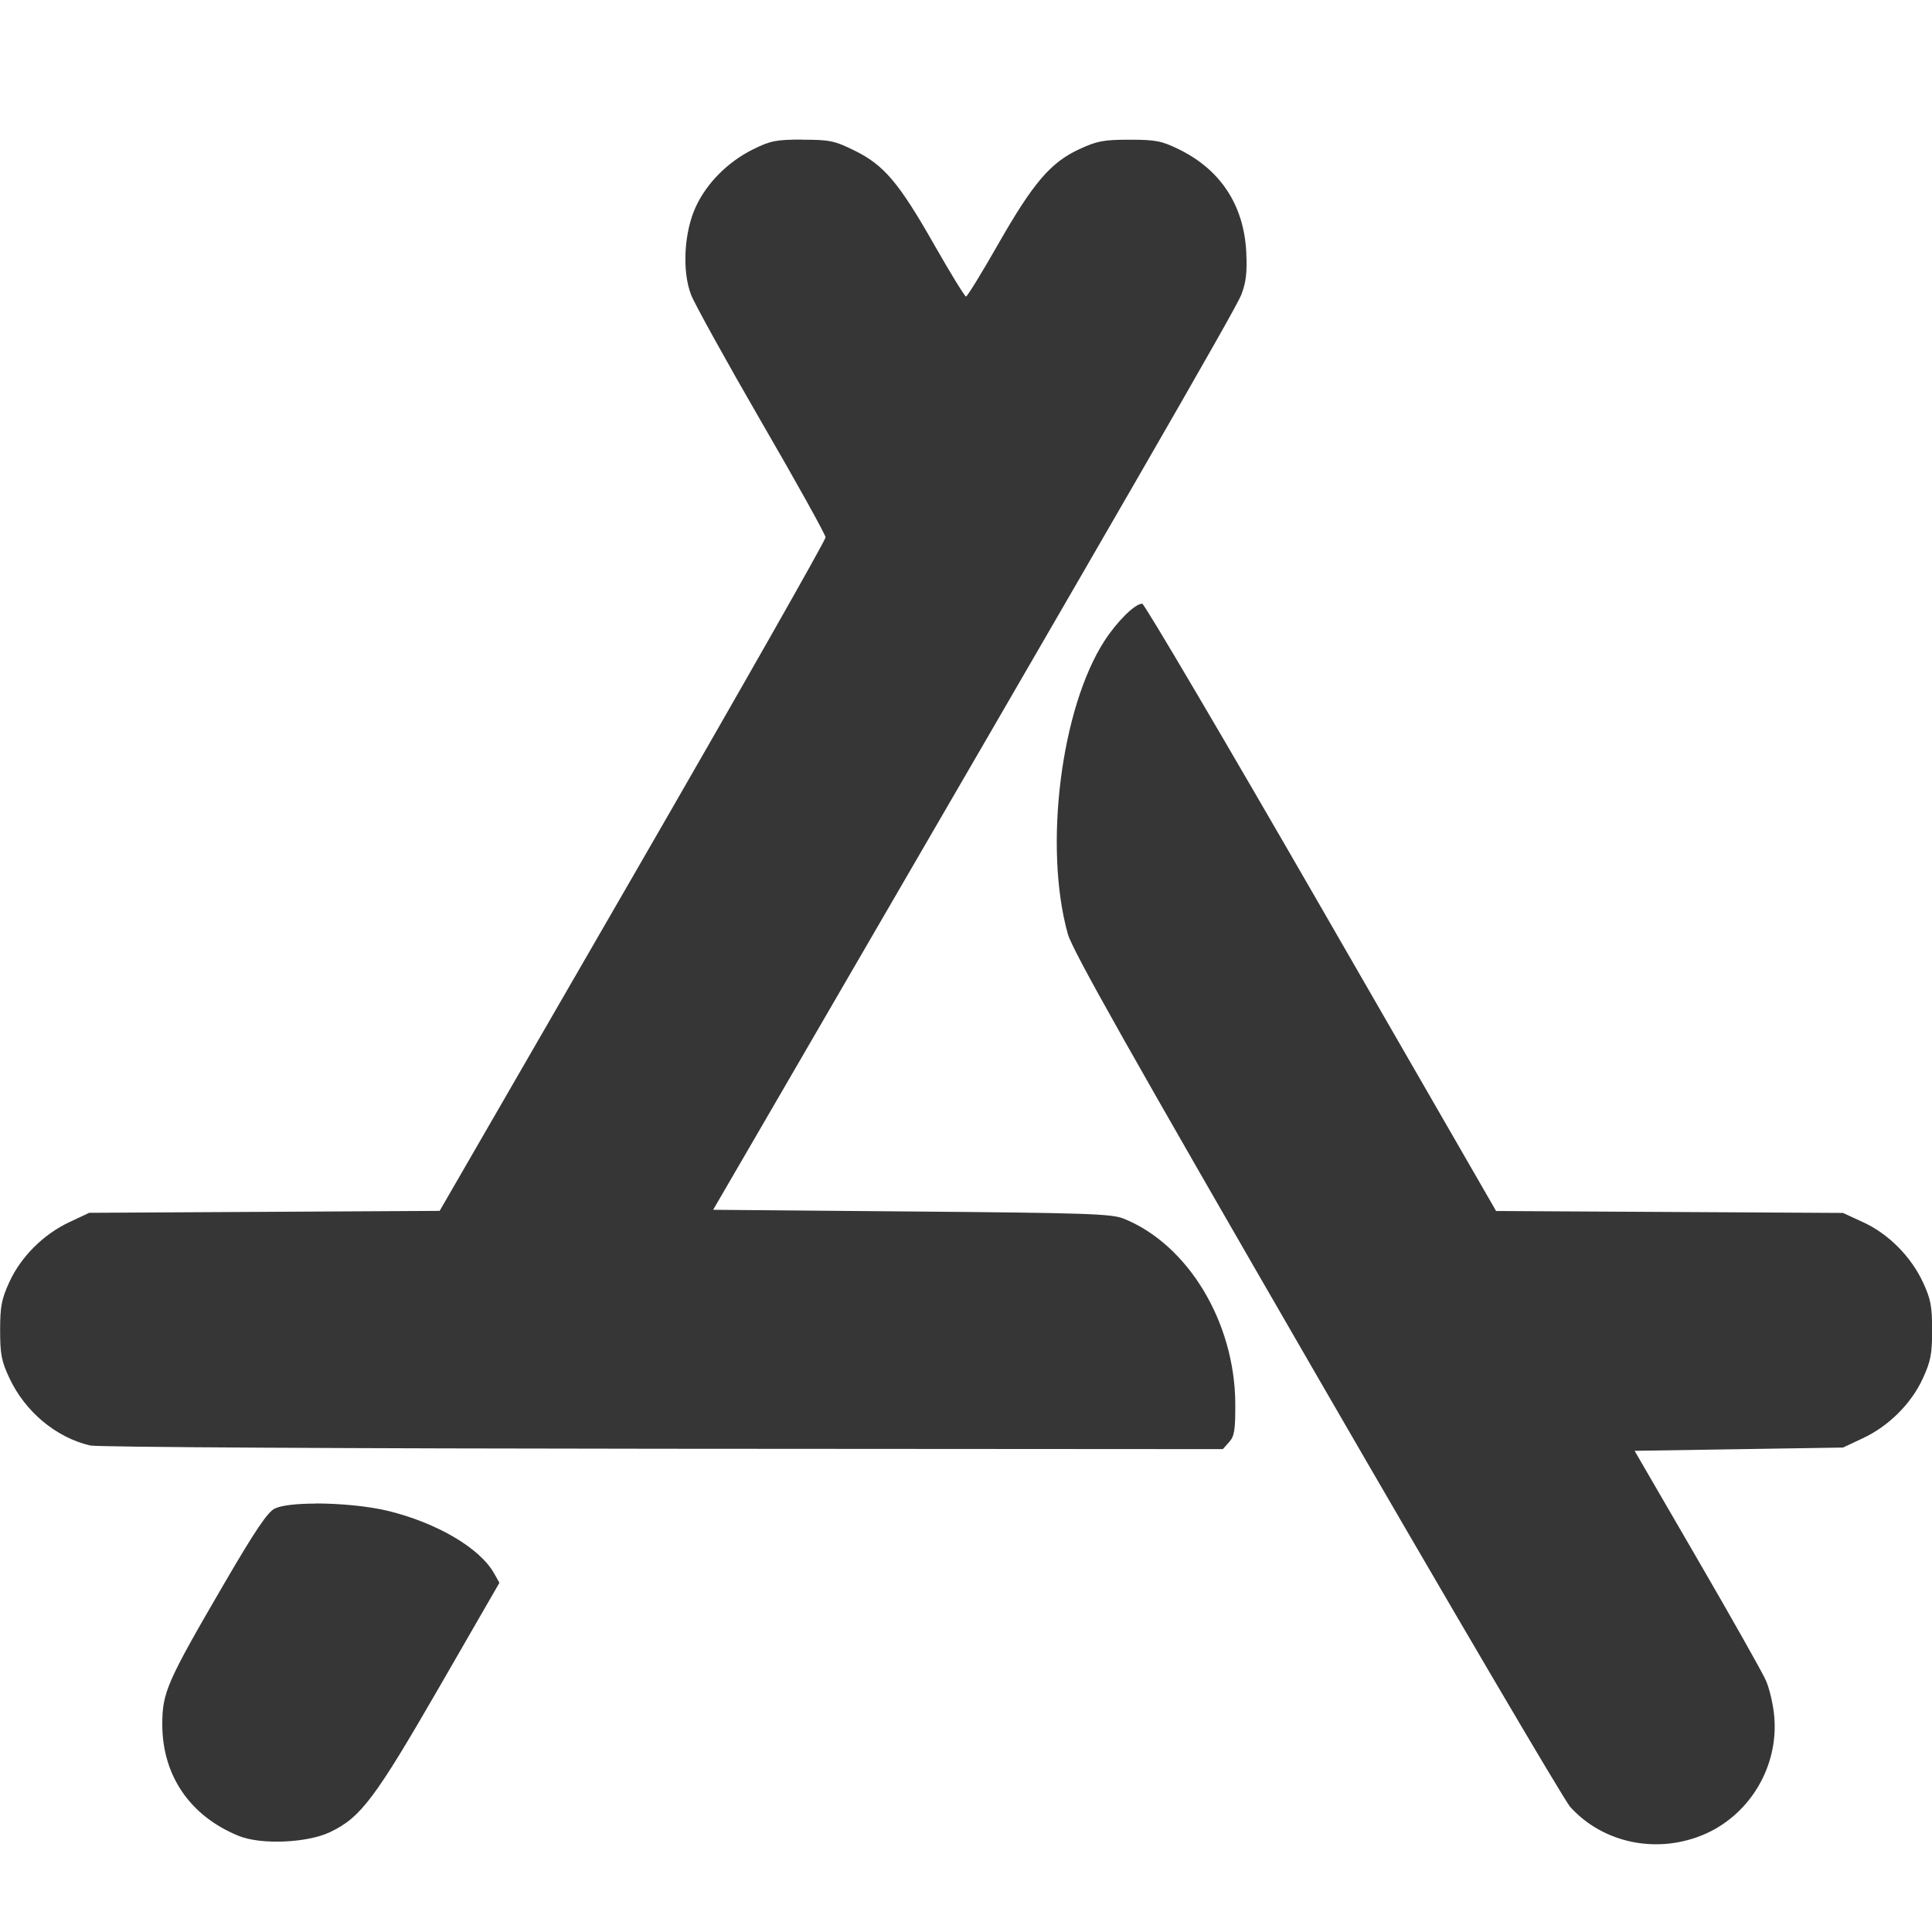
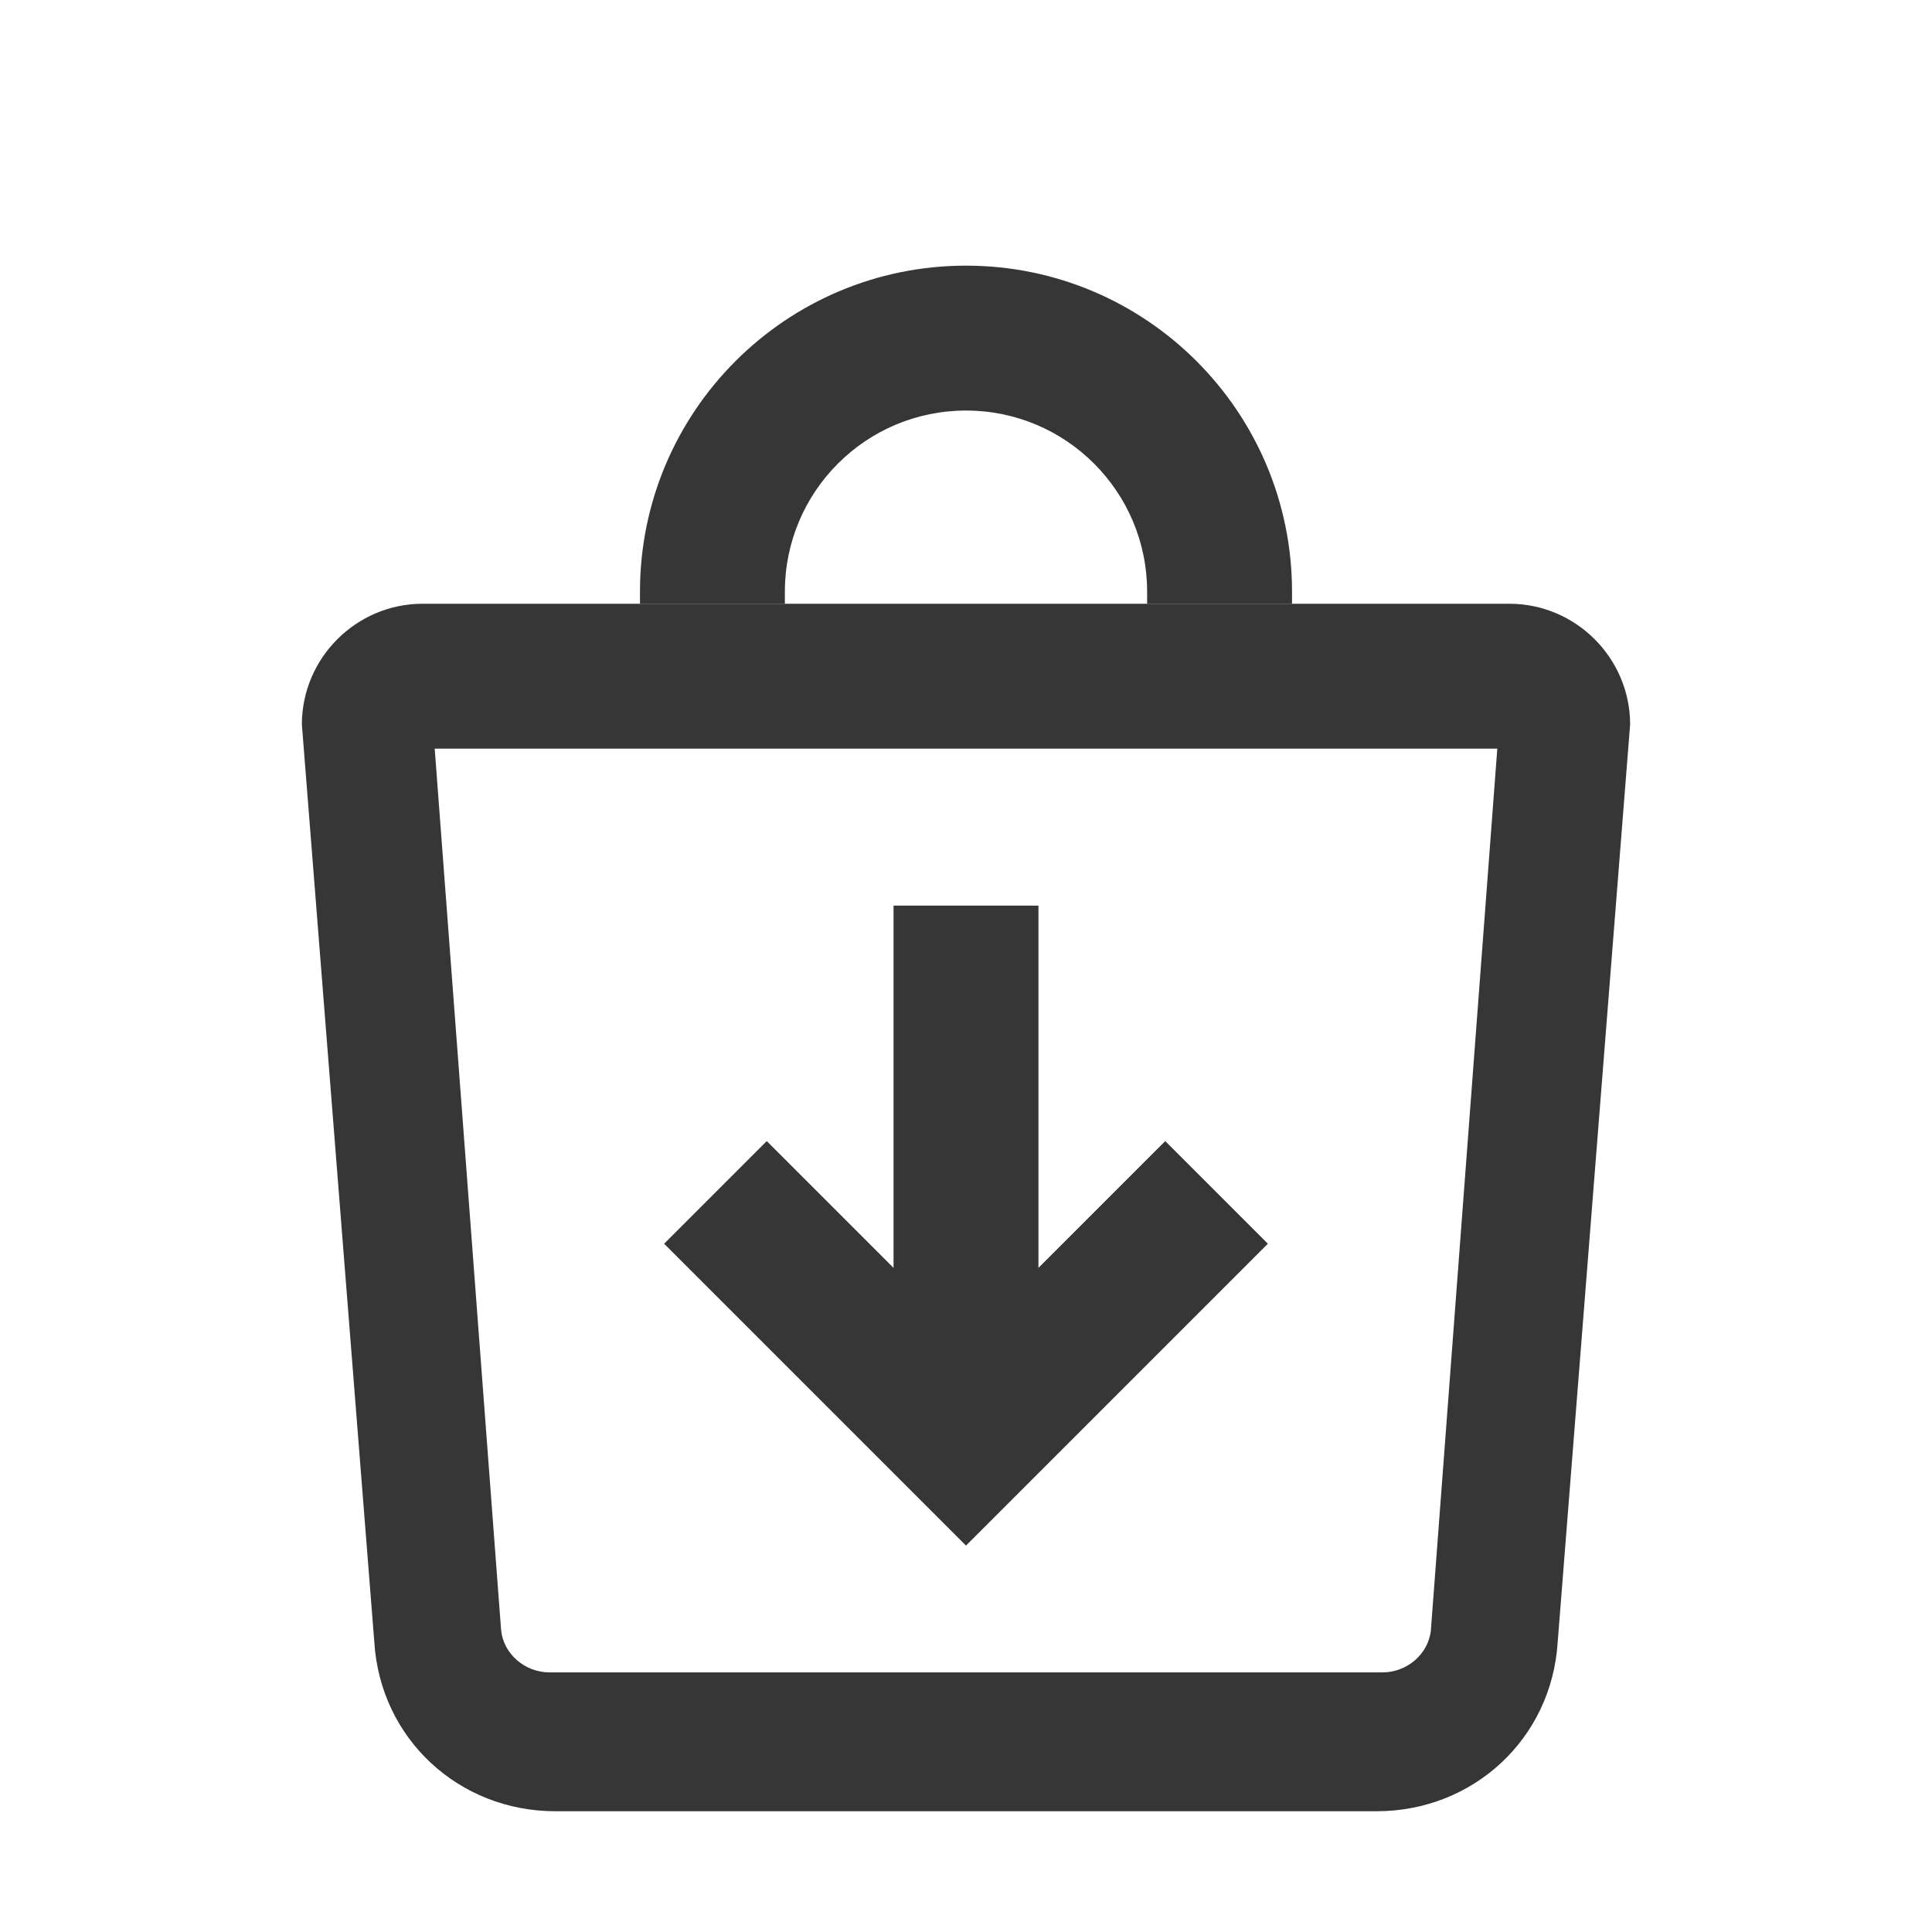
<svg xmlns="http://www.w3.org/2000/svg" width="16" height="16" version="1.1">
-   <path d="m6.647 1.156c-0.217 0-0.266 0.009-0.409 0.08-0.207 0.102-0.383 0.277-0.475 0.475-0.098 0.21-0.116 0.532-0.04 0.73 0.029 0.075 0.291 0.549 0.582 1.052 0.292 0.503 0.531 0.934 0.532 0.957 8.72e-4 0.023-0.718 1.288-1.597 2.81l-1.599 2.768-2.902 0.016-0.164 0.077c-0.214 0.1-0.401 0.286-0.497 0.495-0.065 0.142-0.077 0.203-0.077 0.4 0 0.198 0.011 0.257 0.077 0.397 0.13 0.278 0.386 0.492 0.669 0.558 0.057 0.014 2.158 0.025 4.741 0.027l4.639 0.003 0.052-0.058c0.044-0.049 0.052-0.099 0.051-0.321-0.004-0.674-0.393-1.317-0.925-1.53-0.099-0.04-0.312-0.047-1.756-0.059l-1.643-0.014 0.469-0.807c2.917-5.02 3.86-6.654 3.904-6.769 0.041-0.107 0.05-0.185 0.042-0.356-0.02-0.387-0.212-0.681-0.557-0.85-0.143-0.07-0.192-0.08-0.409-0.08-0.214 0-0.269 0.01-0.418 0.079-0.237 0.11-0.381 0.278-0.674 0.792-0.134 0.235-0.253 0.428-0.263 0.428-0.01 0-0.128-0.192-0.262-0.427-0.294-0.517-0.417-0.662-0.661-0.782-0.165-0.081-0.205-0.09-0.429-0.09zm2.812 3.844c-0.058-0.002-0.208 0.146-0.312 0.307-0.361 0.558-0.505 1.707-0.304 2.427 0.038 0.137 0.512 0.977 2.058 3.651 1.105 1.911 2.051 3.52 2.102 3.578 0.276 0.307 0.734 0.397 1.125 0.222 0.369-0.166 0.6-0.559 0.566-0.965-0.008-0.1-0.04-0.237-0.07-0.304-0.03-0.068-0.287-0.523-0.571-1.012l-0.516-0.889 1.726-0.027 0.164-0.077c0.214-0.1 0.401-0.286 0.497-0.495 0.065-0.142 0.077-0.202 0.077-0.4 0-0.197-0.011-0.257-0.076-0.397-0.1-0.214-0.286-0.401-0.495-0.497l-0.167-0.077-2.873-0.016-1.449-2.514c-0.797-1.383-1.464-2.515-1.481-2.515zm-6.844 7.452c-0.155 3.28e-4 -0.286 0.014-0.341 0.042-0.059 0.03-0.163 0.185-0.406 0.601-0.488 0.837-0.524 0.92-0.524 1.188 1e-3 0.424 0.232 0.759 0.635 0.922 0.184 0.074 0.567 0.058 0.756-0.033 0.253-0.121 0.37-0.277 0.904-1.202l0.497-0.862-0.044-0.078c-0.117-0.208-0.467-0.415-0.872-0.516-0.167-0.041-0.406-0.063-0.605-0.063z" fill="#363636" stroke-width="1.6" />
+   <defs>
+     <style id="current-color-scheme" type="text/css">.ColorScheme-Text { color:#363636; }</style>
+   </defs>
+   <g class="ColorScheme-Text">
+     <path fill="currentColor" fill-rule="evenodd" d="M3.5 5h9c.55 0 1 .45 1 1l-.6 7.6c-.05.8-.7 1.4-1.5 1.4H4.6c-.8 0-1.45-.6-1.5-1.4L2.5 6c0-.55.45-1 1-1zm.1 1.2.55 7.3c.02.2.2.35.4.35h6.9c.2 0 .38-.15.4-.35l.55-7.3z" />
+     <path fill="currentColor" d="M8 2.2a2.7 2.7 0 0 0-2.7 2.7V5h1.2v-.1a1.5 1.5 0 0 1 3 0V5h1.2v-.1A2.7 2.7 0 0 0 8 2.2z" />
+     <path fill="currentColor" d="M7.4 7.5h1.2v3l1.05-1.05.85.85L8 12.8l-2.5-2.5.85-.85 1.05 1.05z" />
+   </g>
</svg>
